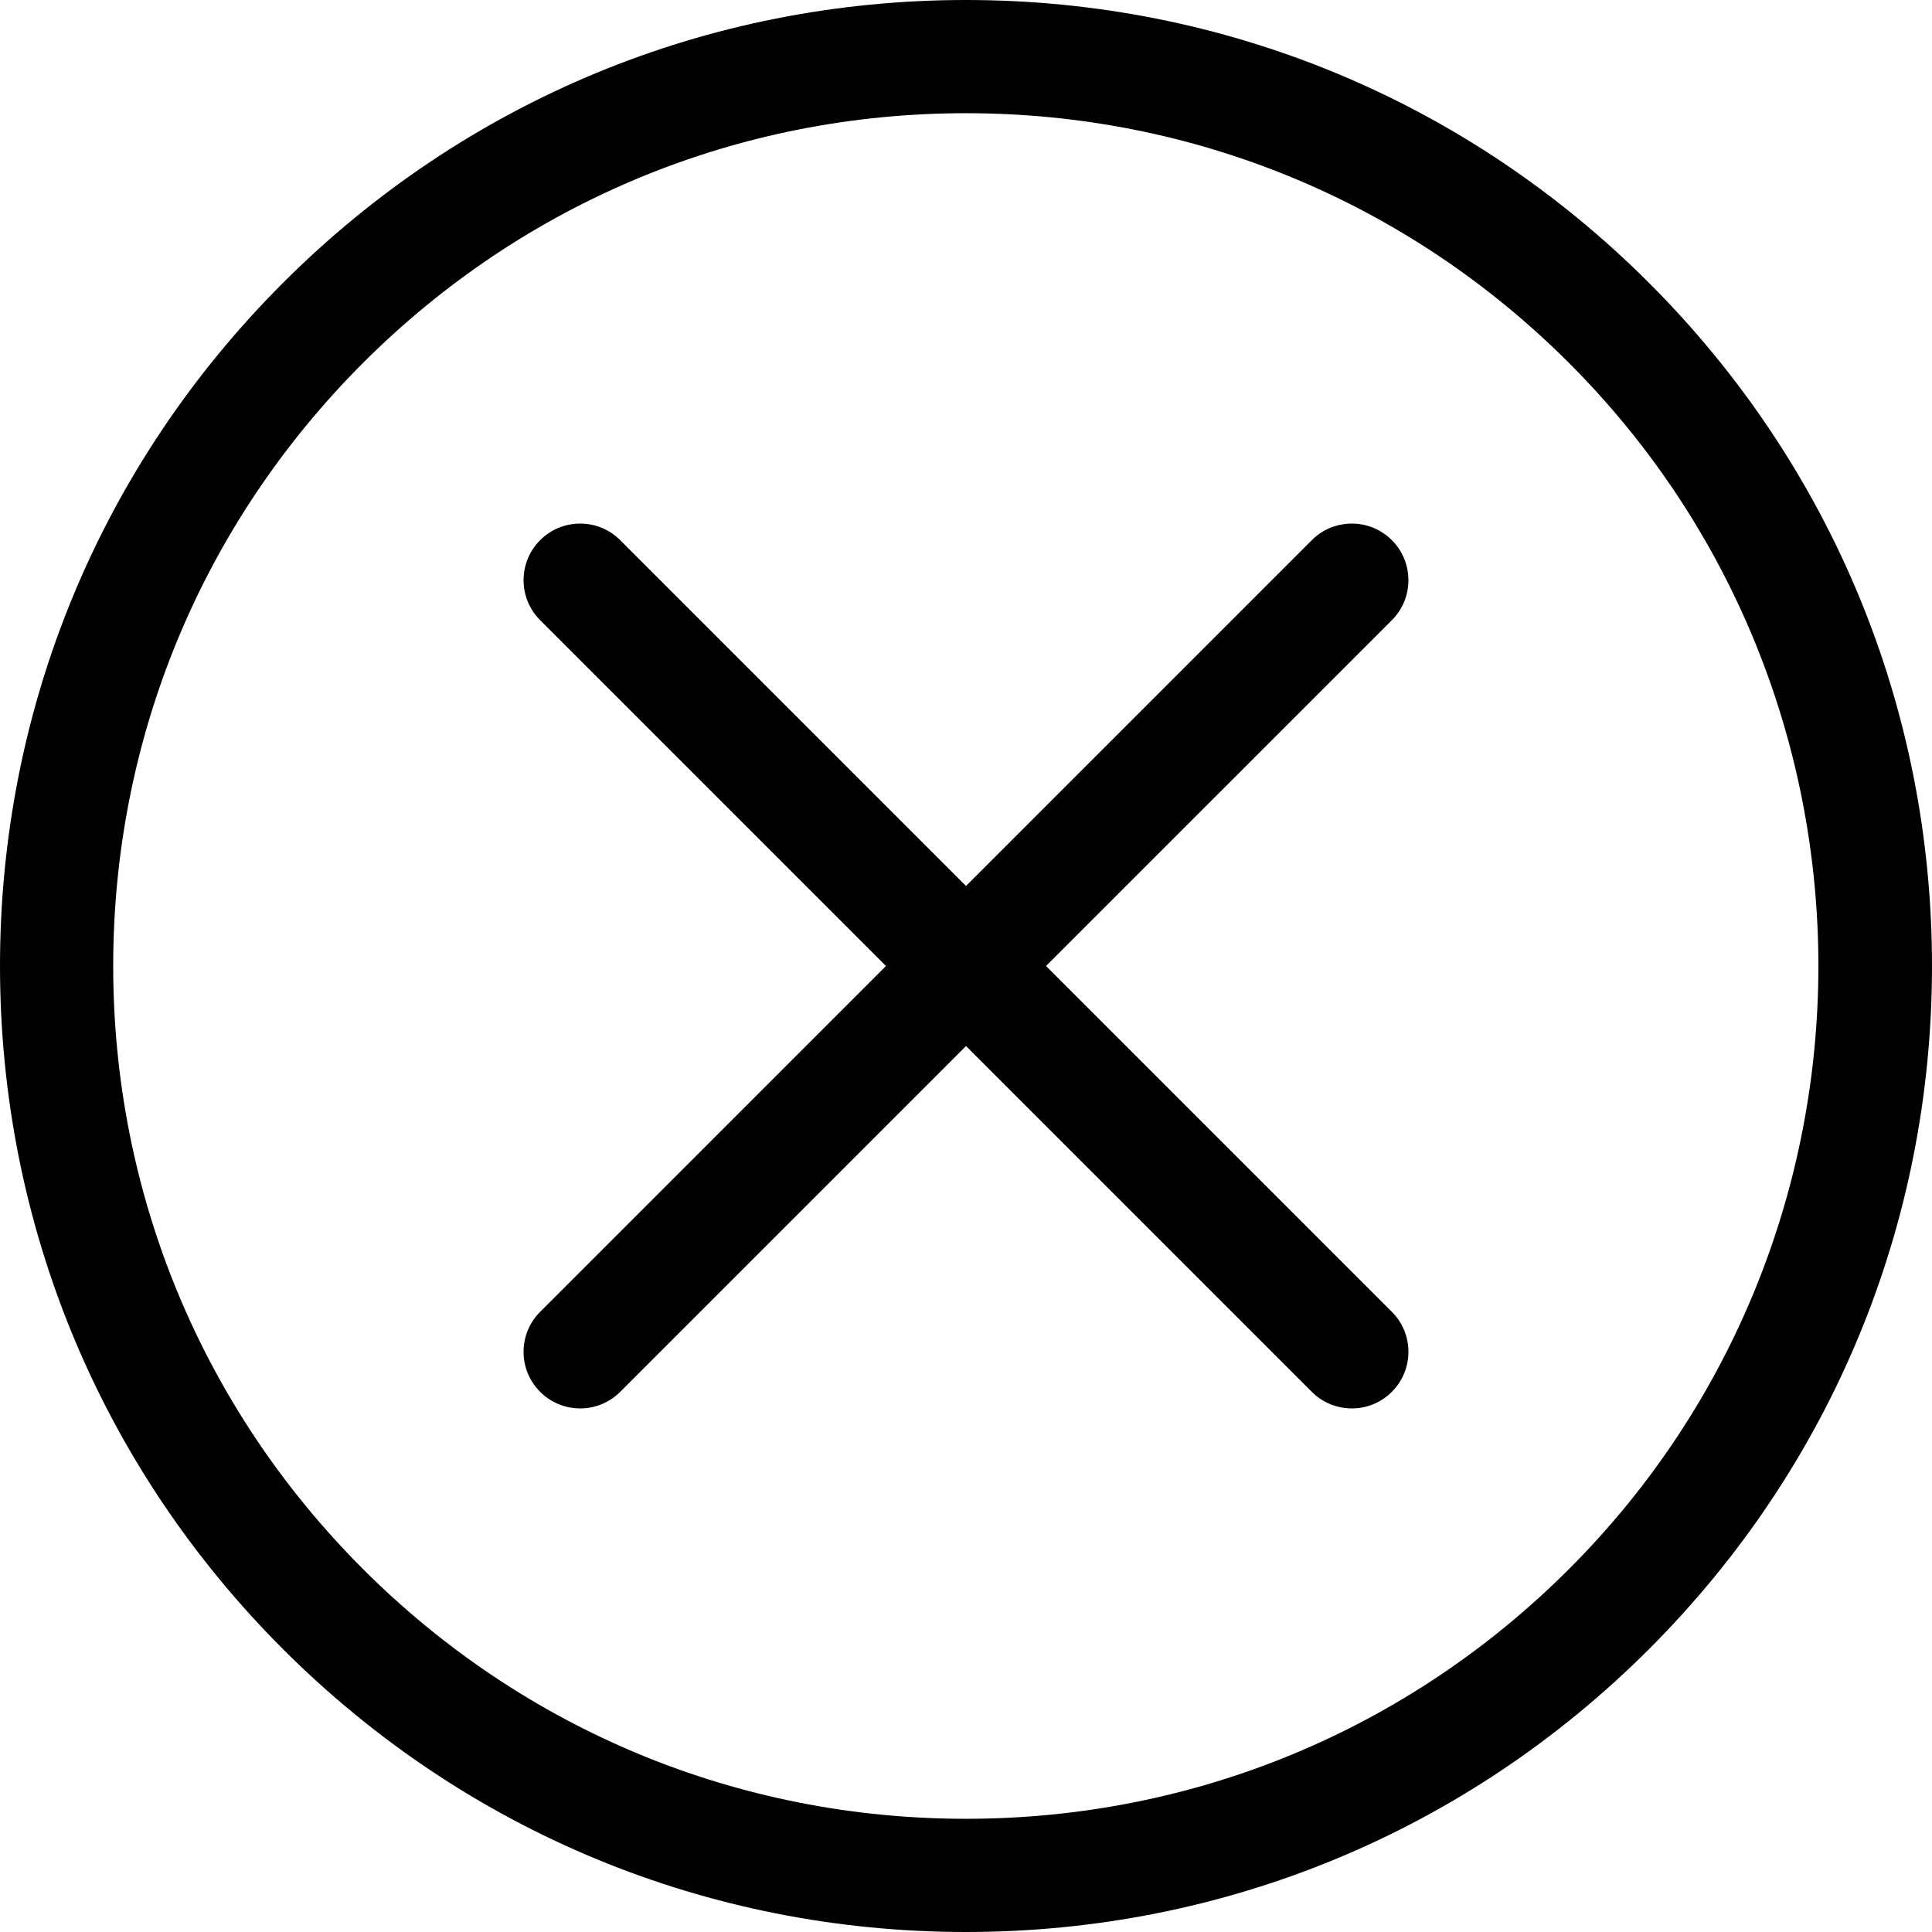
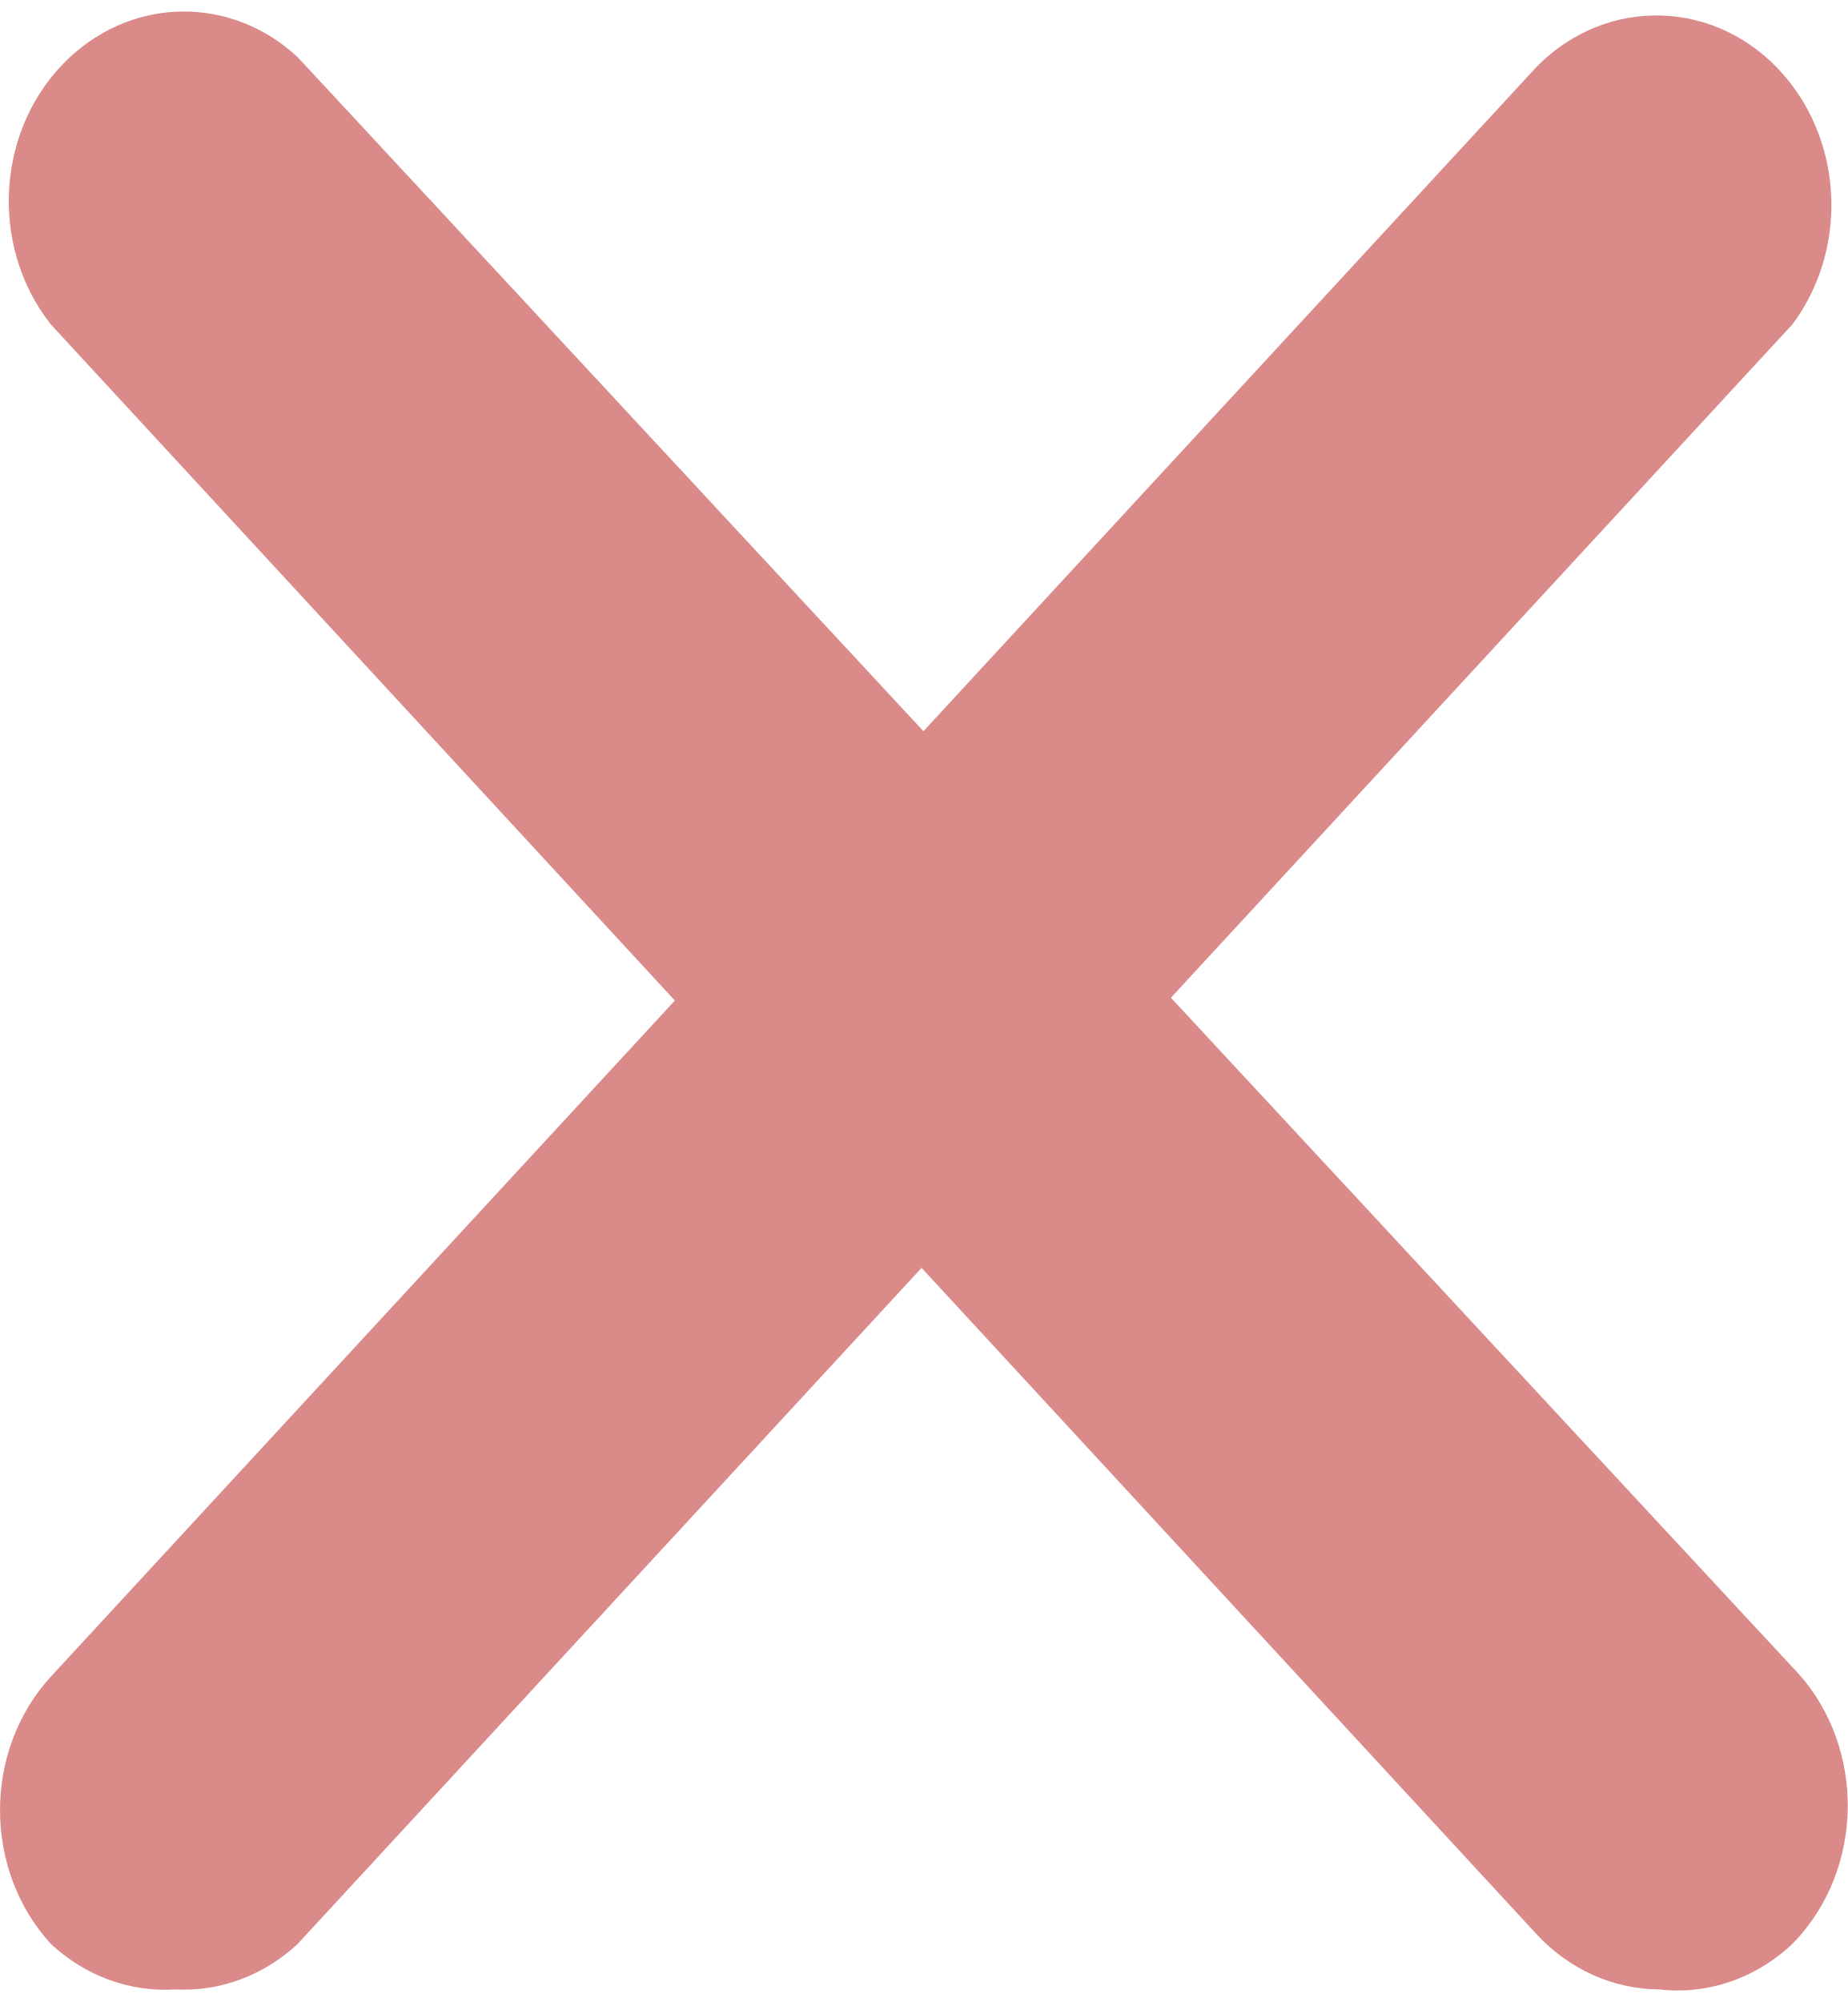
- <svg xmlns="http://www.w3.org/2000/svg" version="1.1" id="Capa_1" x="0px" y="0px" viewBox="0 0 512 512" style="enable-background:new 0 0 512 512;" xml:space="preserve">
-   <g>
-     <g>
-       <path d="M437.019,74.98C388.667,26.628,324.379,0,256,0S123.333,26.628,74.981,74.981C26.629,123.333,0,187.62,0,256.001    c0,68.38,26.628,132.668,74.98,181.02C123.332,485.371,187.619,512,255.999,512s132.668-26.628,181.02-74.98    C485.371,388.667,512,324.38,512,256S485.371,123.333,437.019,74.98z M415.806,415.807C373.12,458.492,316.366,482,255.999,482    s-117.121-23.508-159.806-66.193C53.507,373.121,30,316.368,30,256.001S53.509,138.88,96.194,96.194    C138.88,53.508,195.633,30,256,30s117.12,23.508,159.807,66.193C503.922,184.311,503.922,327.689,415.806,415.807z" />
-     </g>
-   </g>
-   <g>
-     <g>
-       <path d="M368.854,347.642l-91.641-91.641l91.641-91.641c5.857-5.858,5.857-15.355-0.001-21.212    c-5.857-5.858-15.355-5.858-21.213,0L256,234.788l-91.641-91.641c-5.857-5.858-15.355-5.858-21.213,0    c-5.858,5.858-5.858,15.355,0,21.213l91.641,91.641l-91.641,91.641c-5.858,5.858-5.858,15.355,0,21.213    c2.929,2.929,6.768,4.393,10.606,4.393c3.839,0,7.678-1.464,10.607-4.393L256,277.214l91.641,91.641    c2.929,2.929,6.768,4.393,10.607,4.393s7.678-1.464,10.606-4.393C374.712,362.997,374.712,353.5,368.854,347.642z" />
-     </g>
-   </g>
+ <svg xmlns="http://www.w3.org/2000/svg" width="24" height="26" viewBox="0 0 24 26" fill="none">
+   <path d="M2.275 25.837C1.687 25.874 1.108 25.662 0.661 25.246C-0.22 24.285 -0.22 22.734 0.661 21.774L19.961 0.865C20.878 -0.064 22.317 -0.013 23.174 0.98C23.95 1.879 23.995 3.259 23.28 4.214L3.866 25.246C3.425 25.656 2.856 25.868 2.275 25.837Z" fill="#DB8A8A" />
+   <path d="M21.553 25.837C20.956 25.834 20.385 25.578 19.961 25.123L0.661 4.214C-0.156 3.181 -0.045 1.626 0.909 0.742C1.76 -0.048 3.015 -0.048 3.866 0.742L23.28 21.65C24.197 22.58 24.244 24.139 23.386 25.131C23.352 25.171 23.317 25.209 23.28 25.246C22.805 25.694 22.179 25.908 21.553 25.837Z" fill="#DB8A8A" />
</svg>
